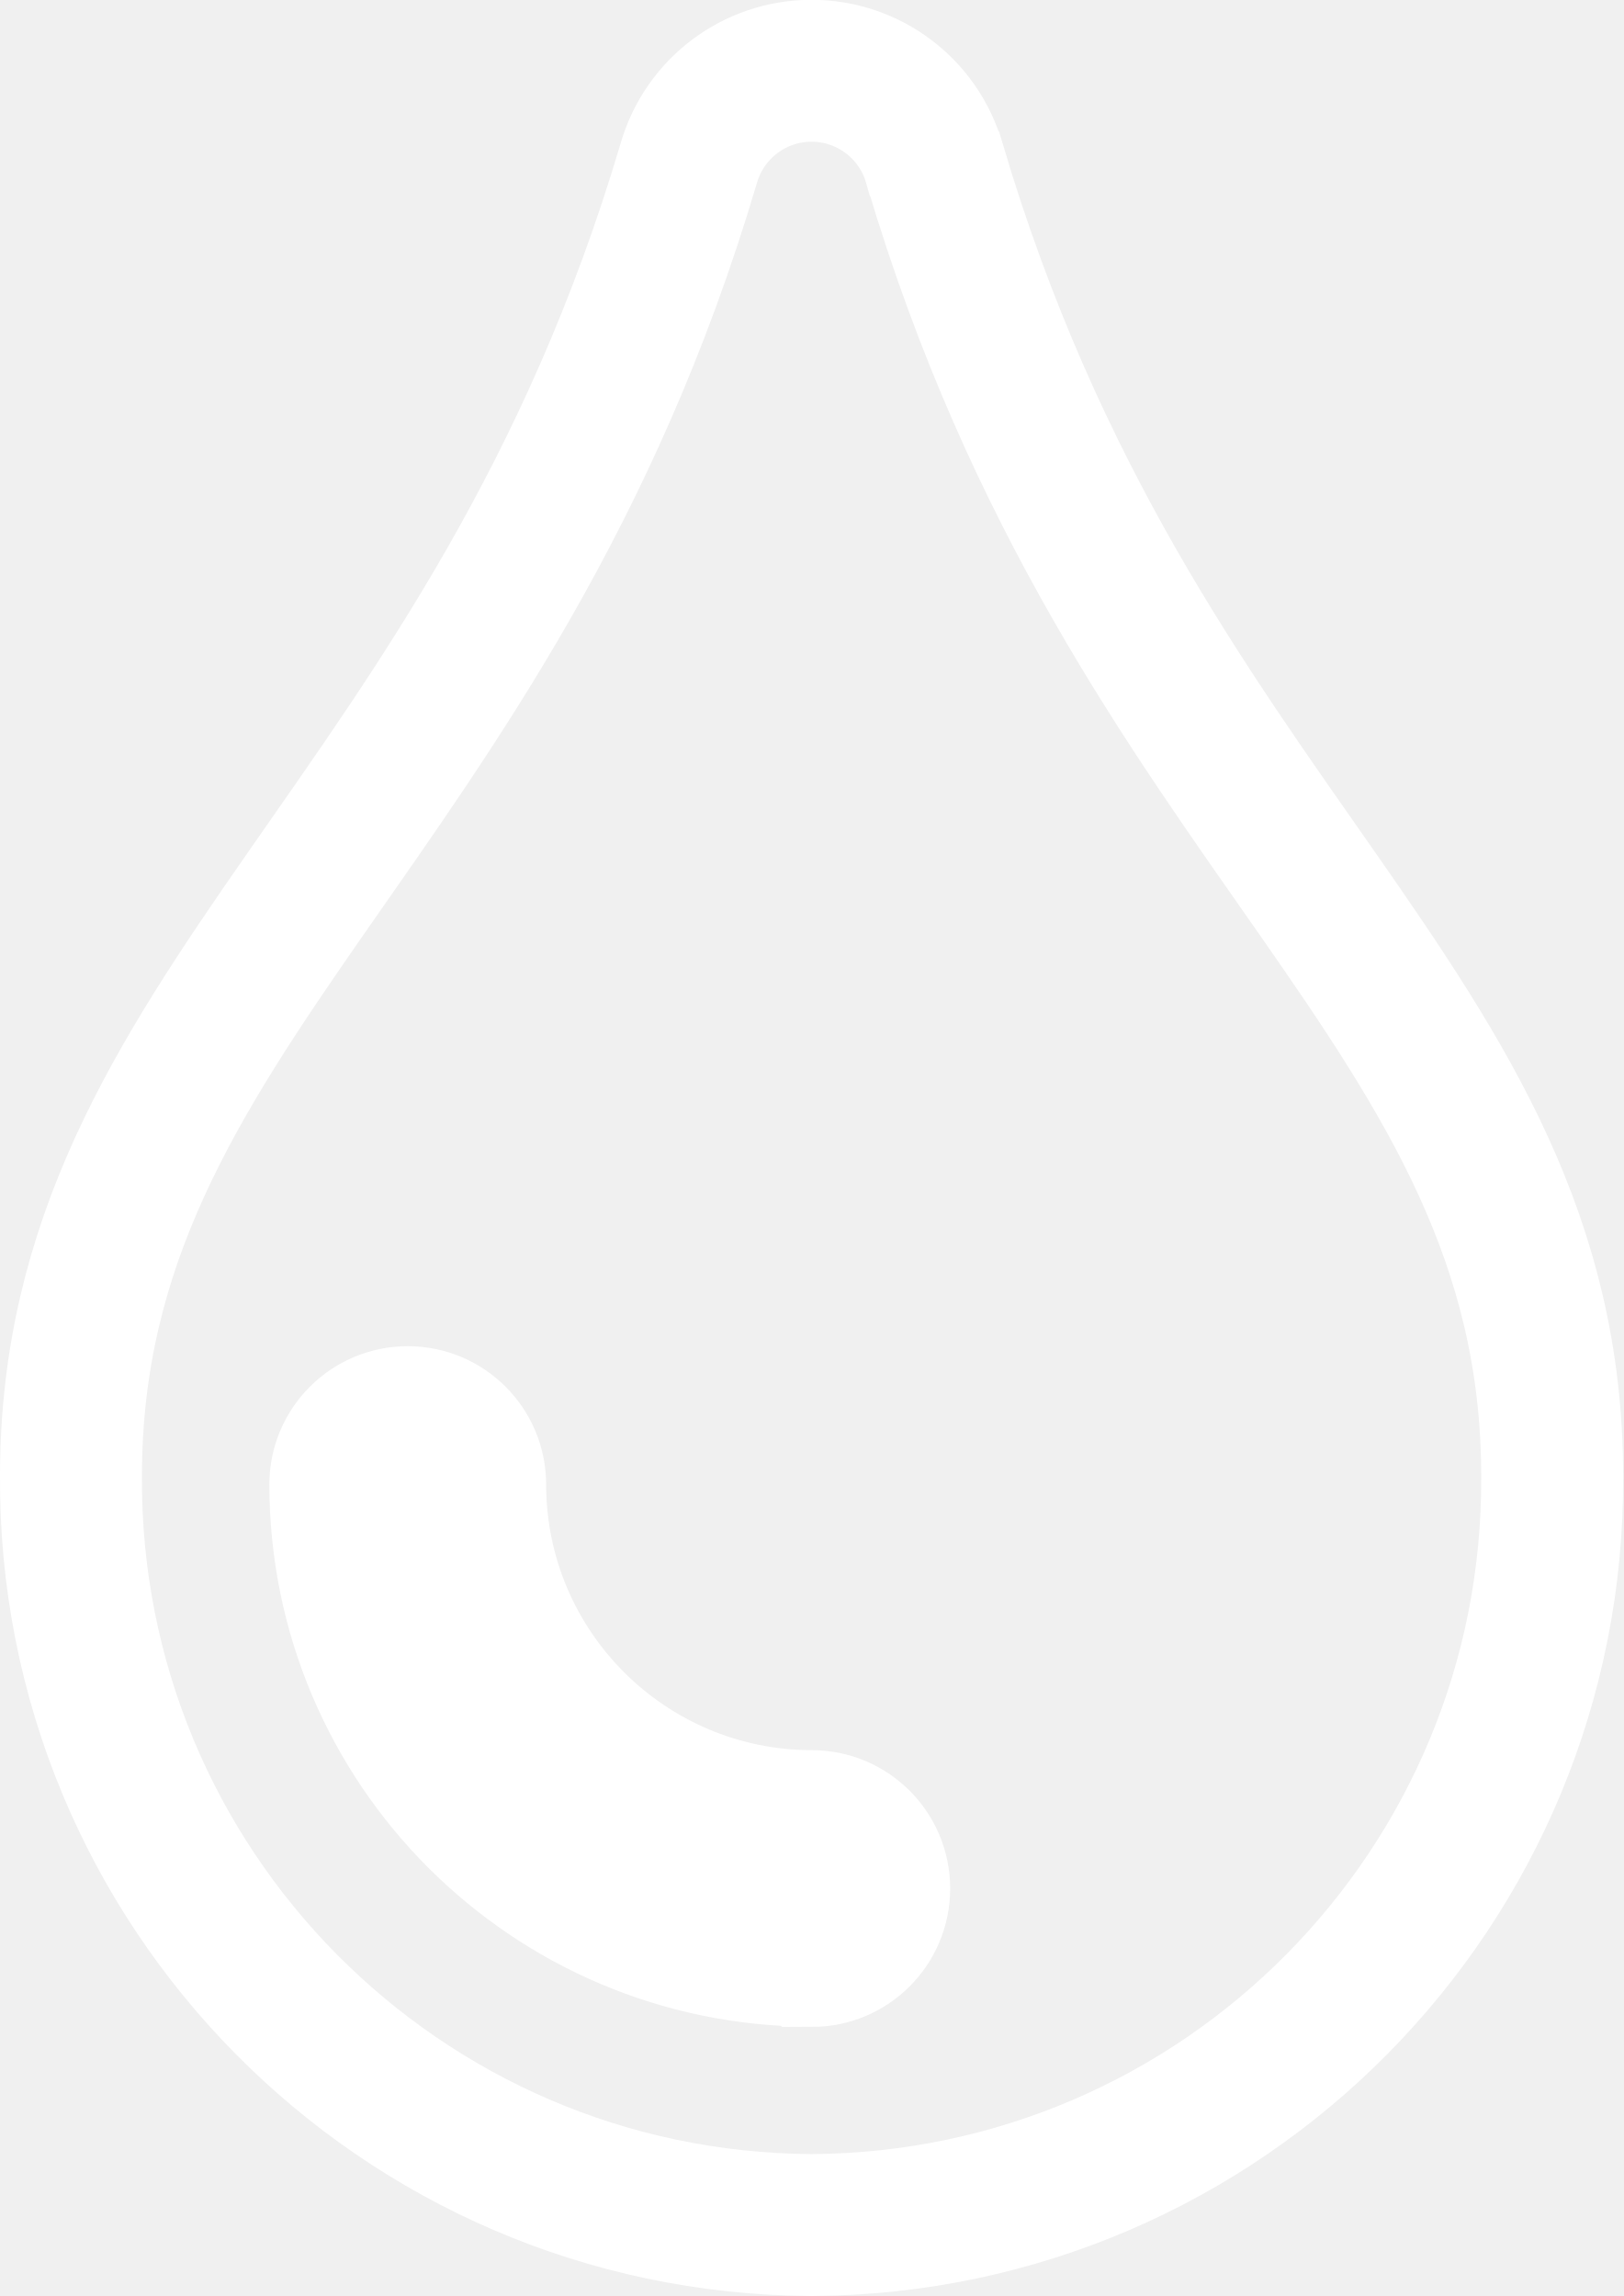
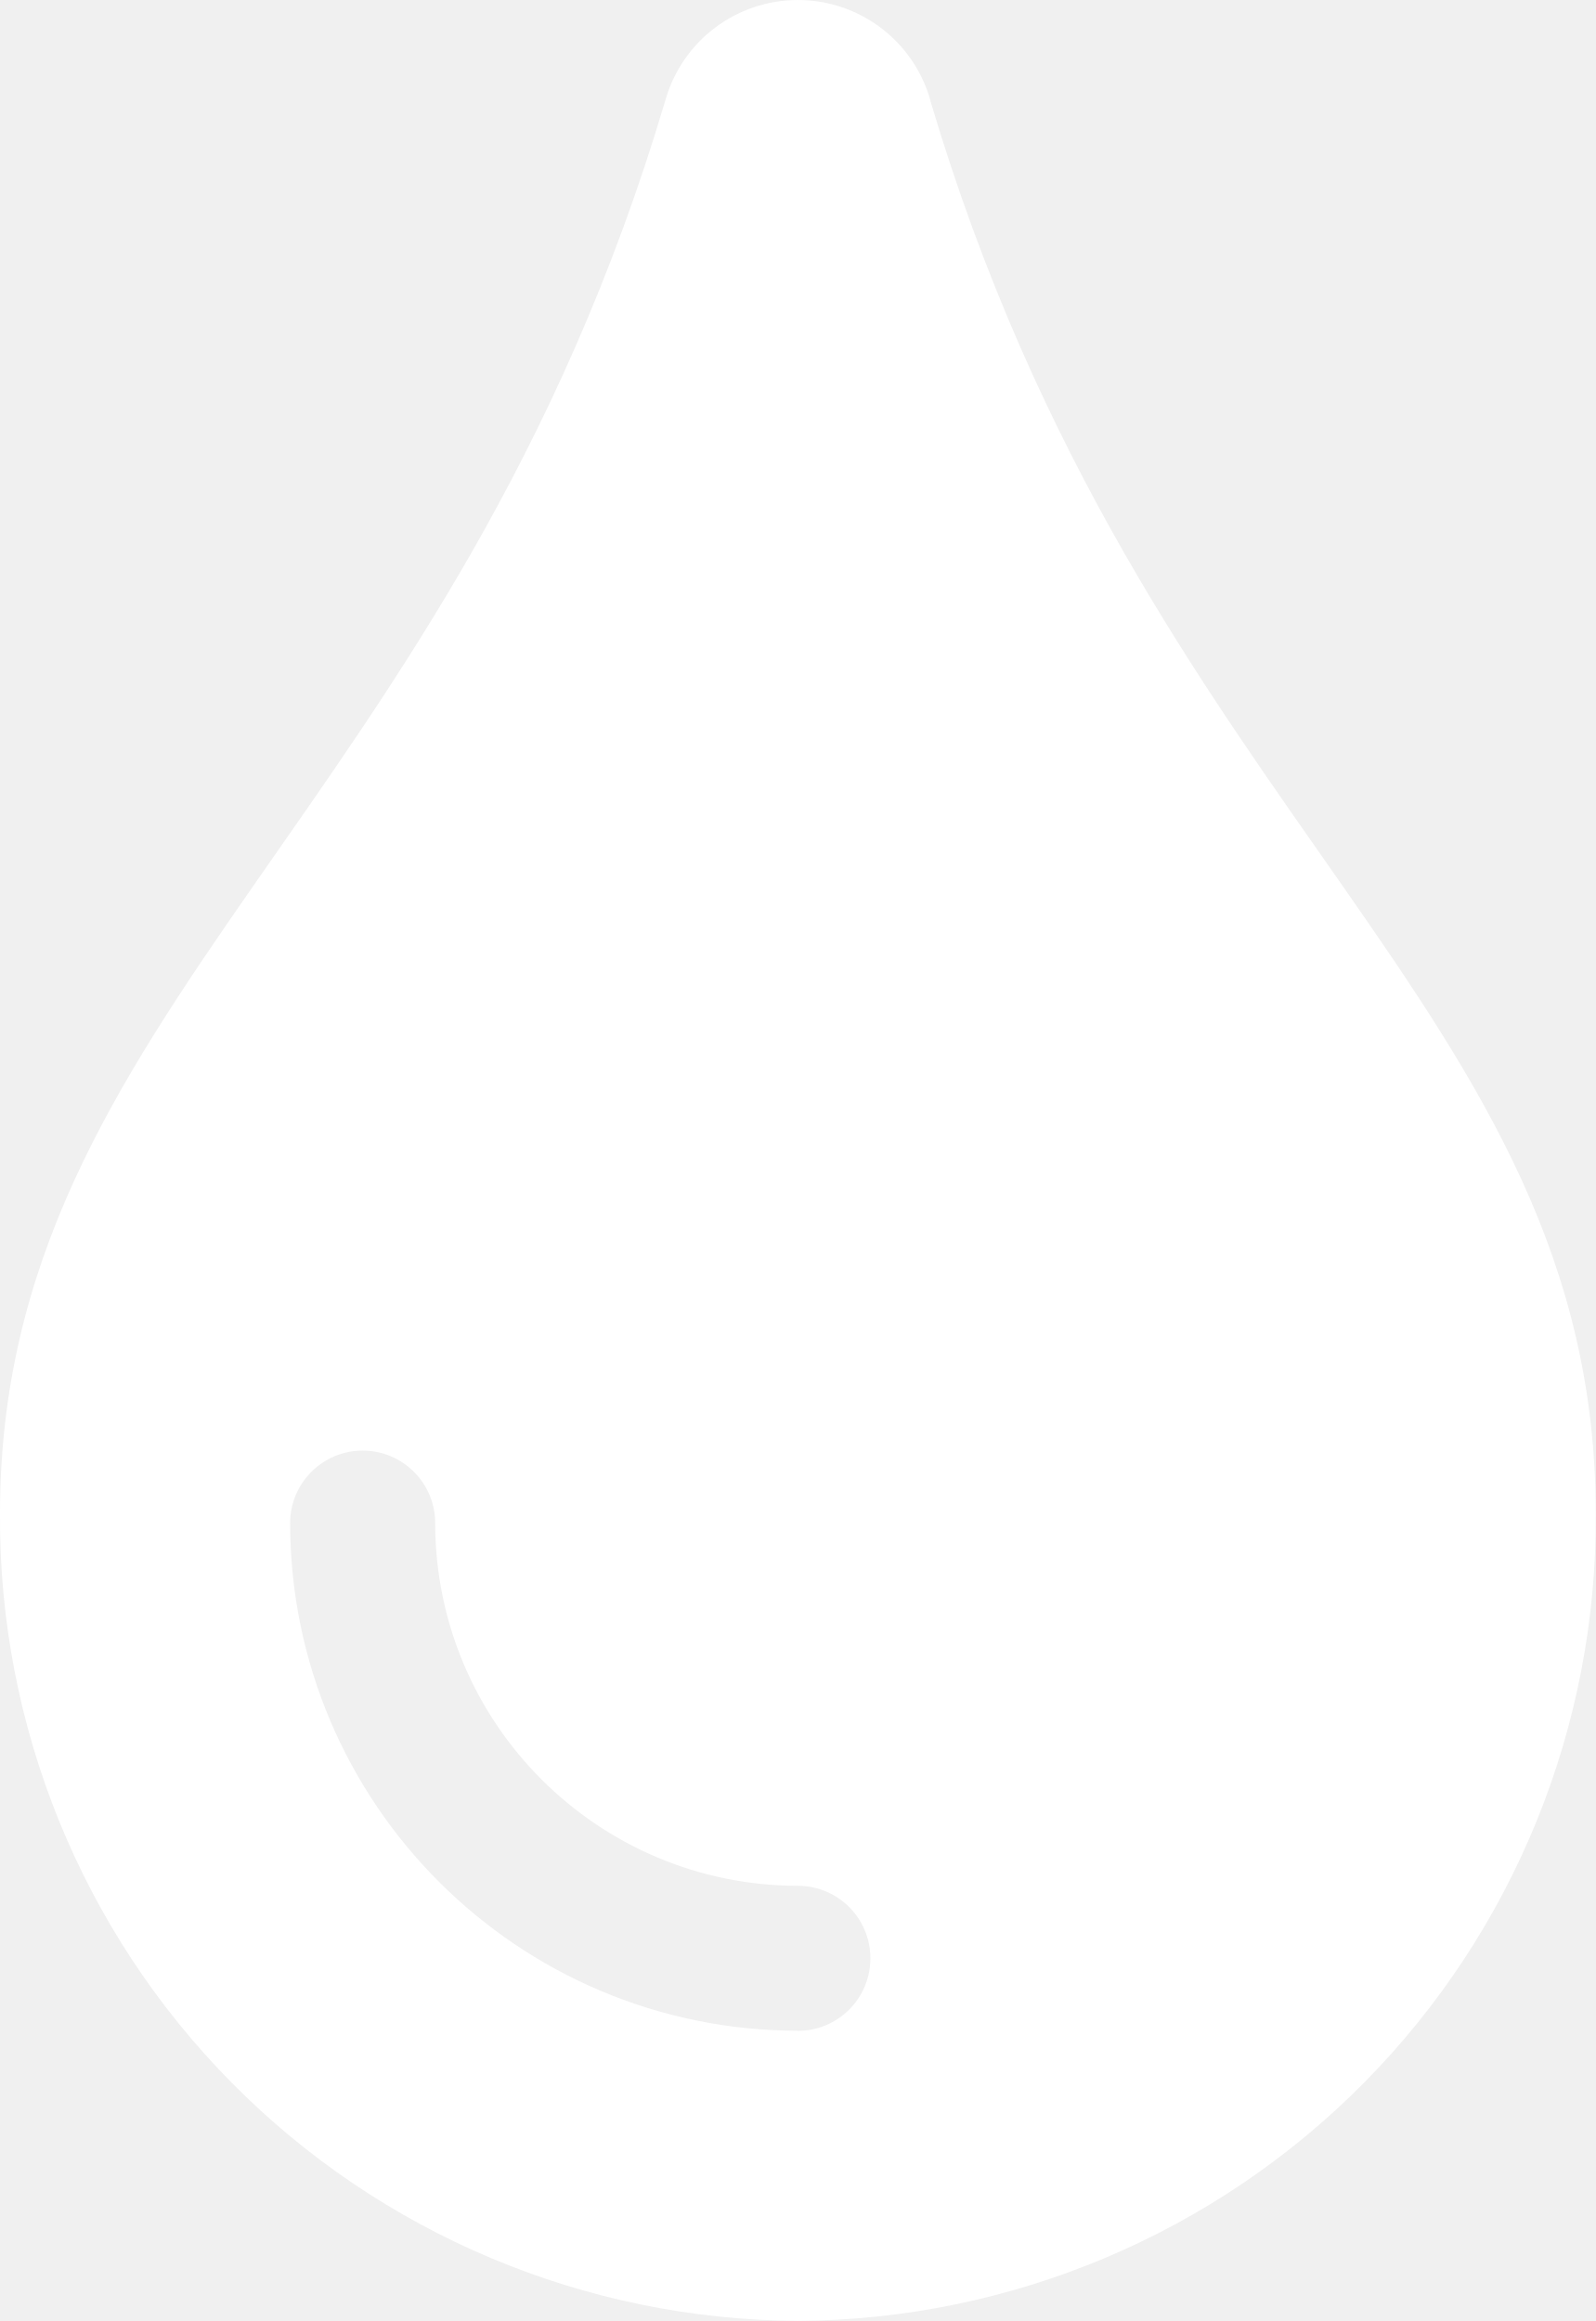
- <svg xmlns="http://www.w3.org/2000/svg" width="22.87" height="32.356" viewBox="0 0 22.87 32.356">
+ <svg xmlns="http://www.w3.org/2000/svg" viewBox="0 0 46.752 68.004">
  <defs>
    <style>
-             .cls-1{fill:none;stroke:#fff;stroke-width:2px}
+             .cls-1{fill:#fff}
        </style>
  </defs>
-   <path id="tint-solid" d="M12.167 1.309a1.8 1.8 0 0 0-3.465 0C5.929 10.663 0 13.2 0 19.8a10.491 10.491 0 0 0 10.435 10.556A10.491 10.491 0 0 0 20.87 19.8c0-6.626-5.916-9.091-8.7-18.487zm-1.732 25.252a6.648 6.648 0 0 1-6.64-6.64.949.949 0 0 1 1.9 0 4.749 4.749 0 0 0 4.743 4.743.949.949 0 0 1 0 1.9z" class="cls-1" transform="translate(1 1)" />
+   <path id="tint-solid" d="M27.257 2.934a4.034 4.034 0 0 0-7.762 0C13.283 23.887 0 29.581 0 44.349A23.5 23.5 0 0 0 23.376 68a23.5 23.5 0 0 0 23.376-23.651c0-14.843-13.254-20.367-19.5-41.416zM23.376 59.5A14.894 14.894 0 0 1 8.5 44.627a2.125 2.125 0 0 1 4.25 0 10.638 10.638 0 0 0 10.626 10.626 2.125 2.125 0 1 1 0 4.25z" class="cls-1" />
</svg>
